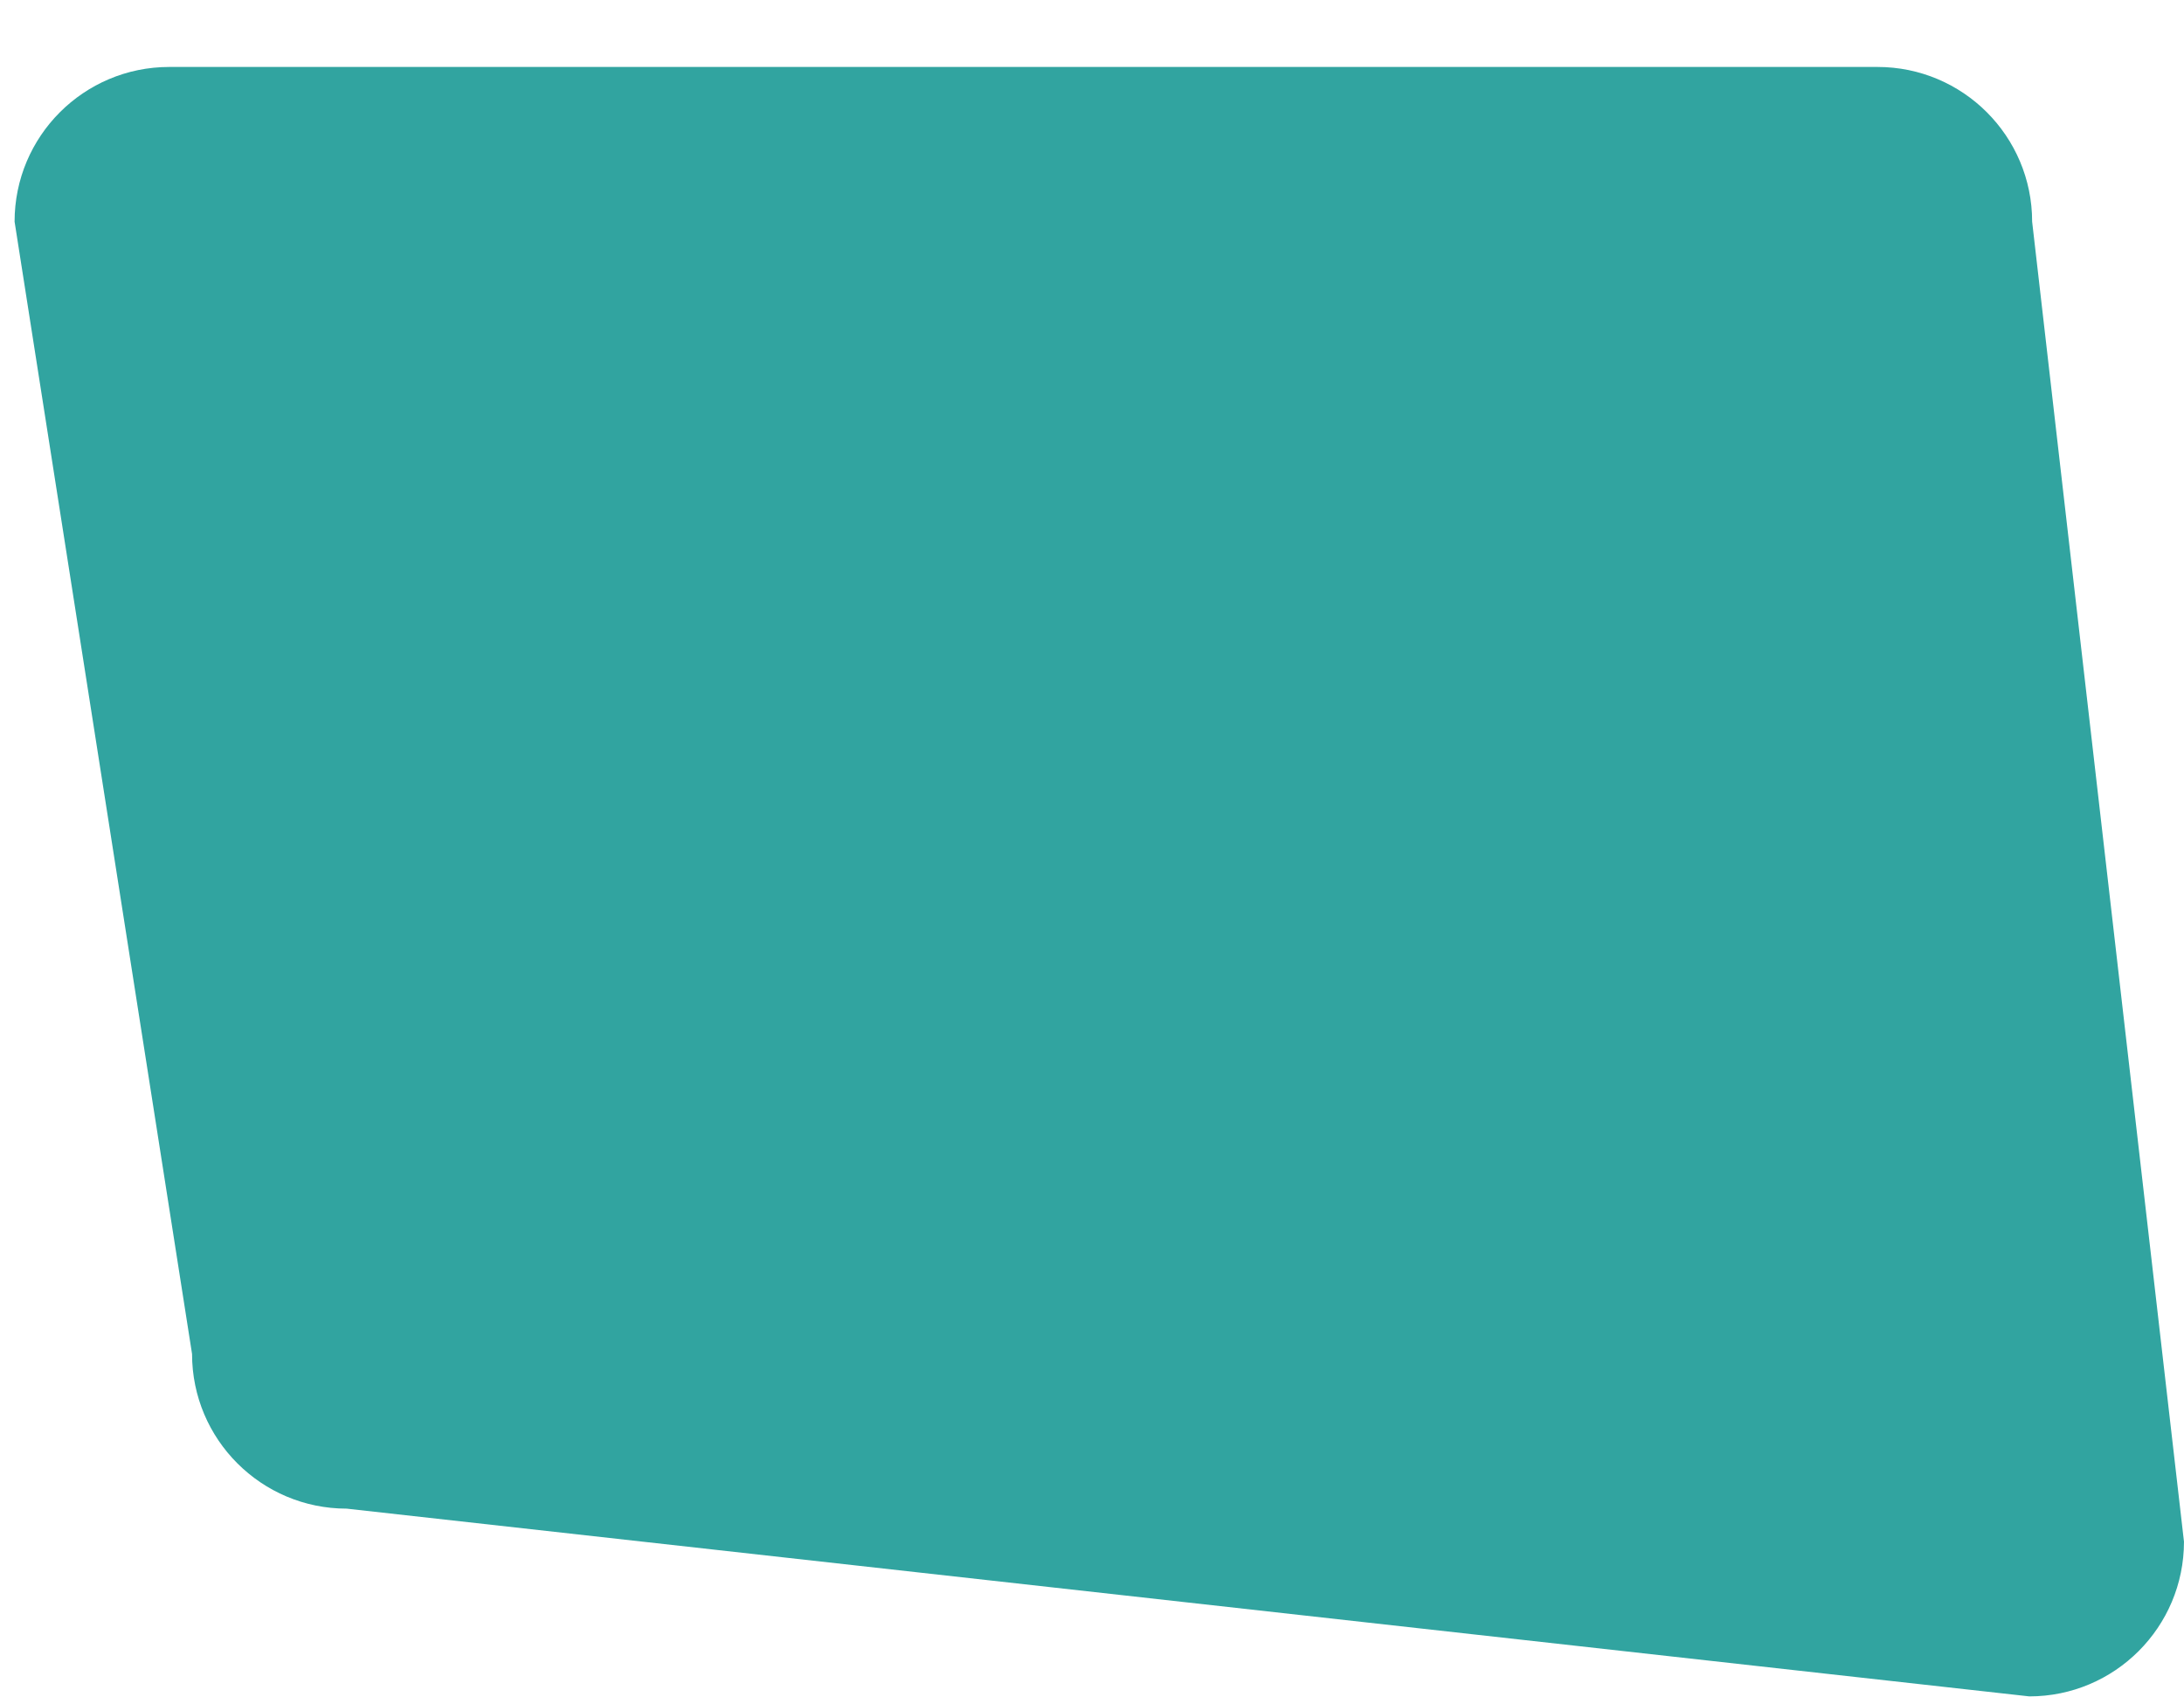
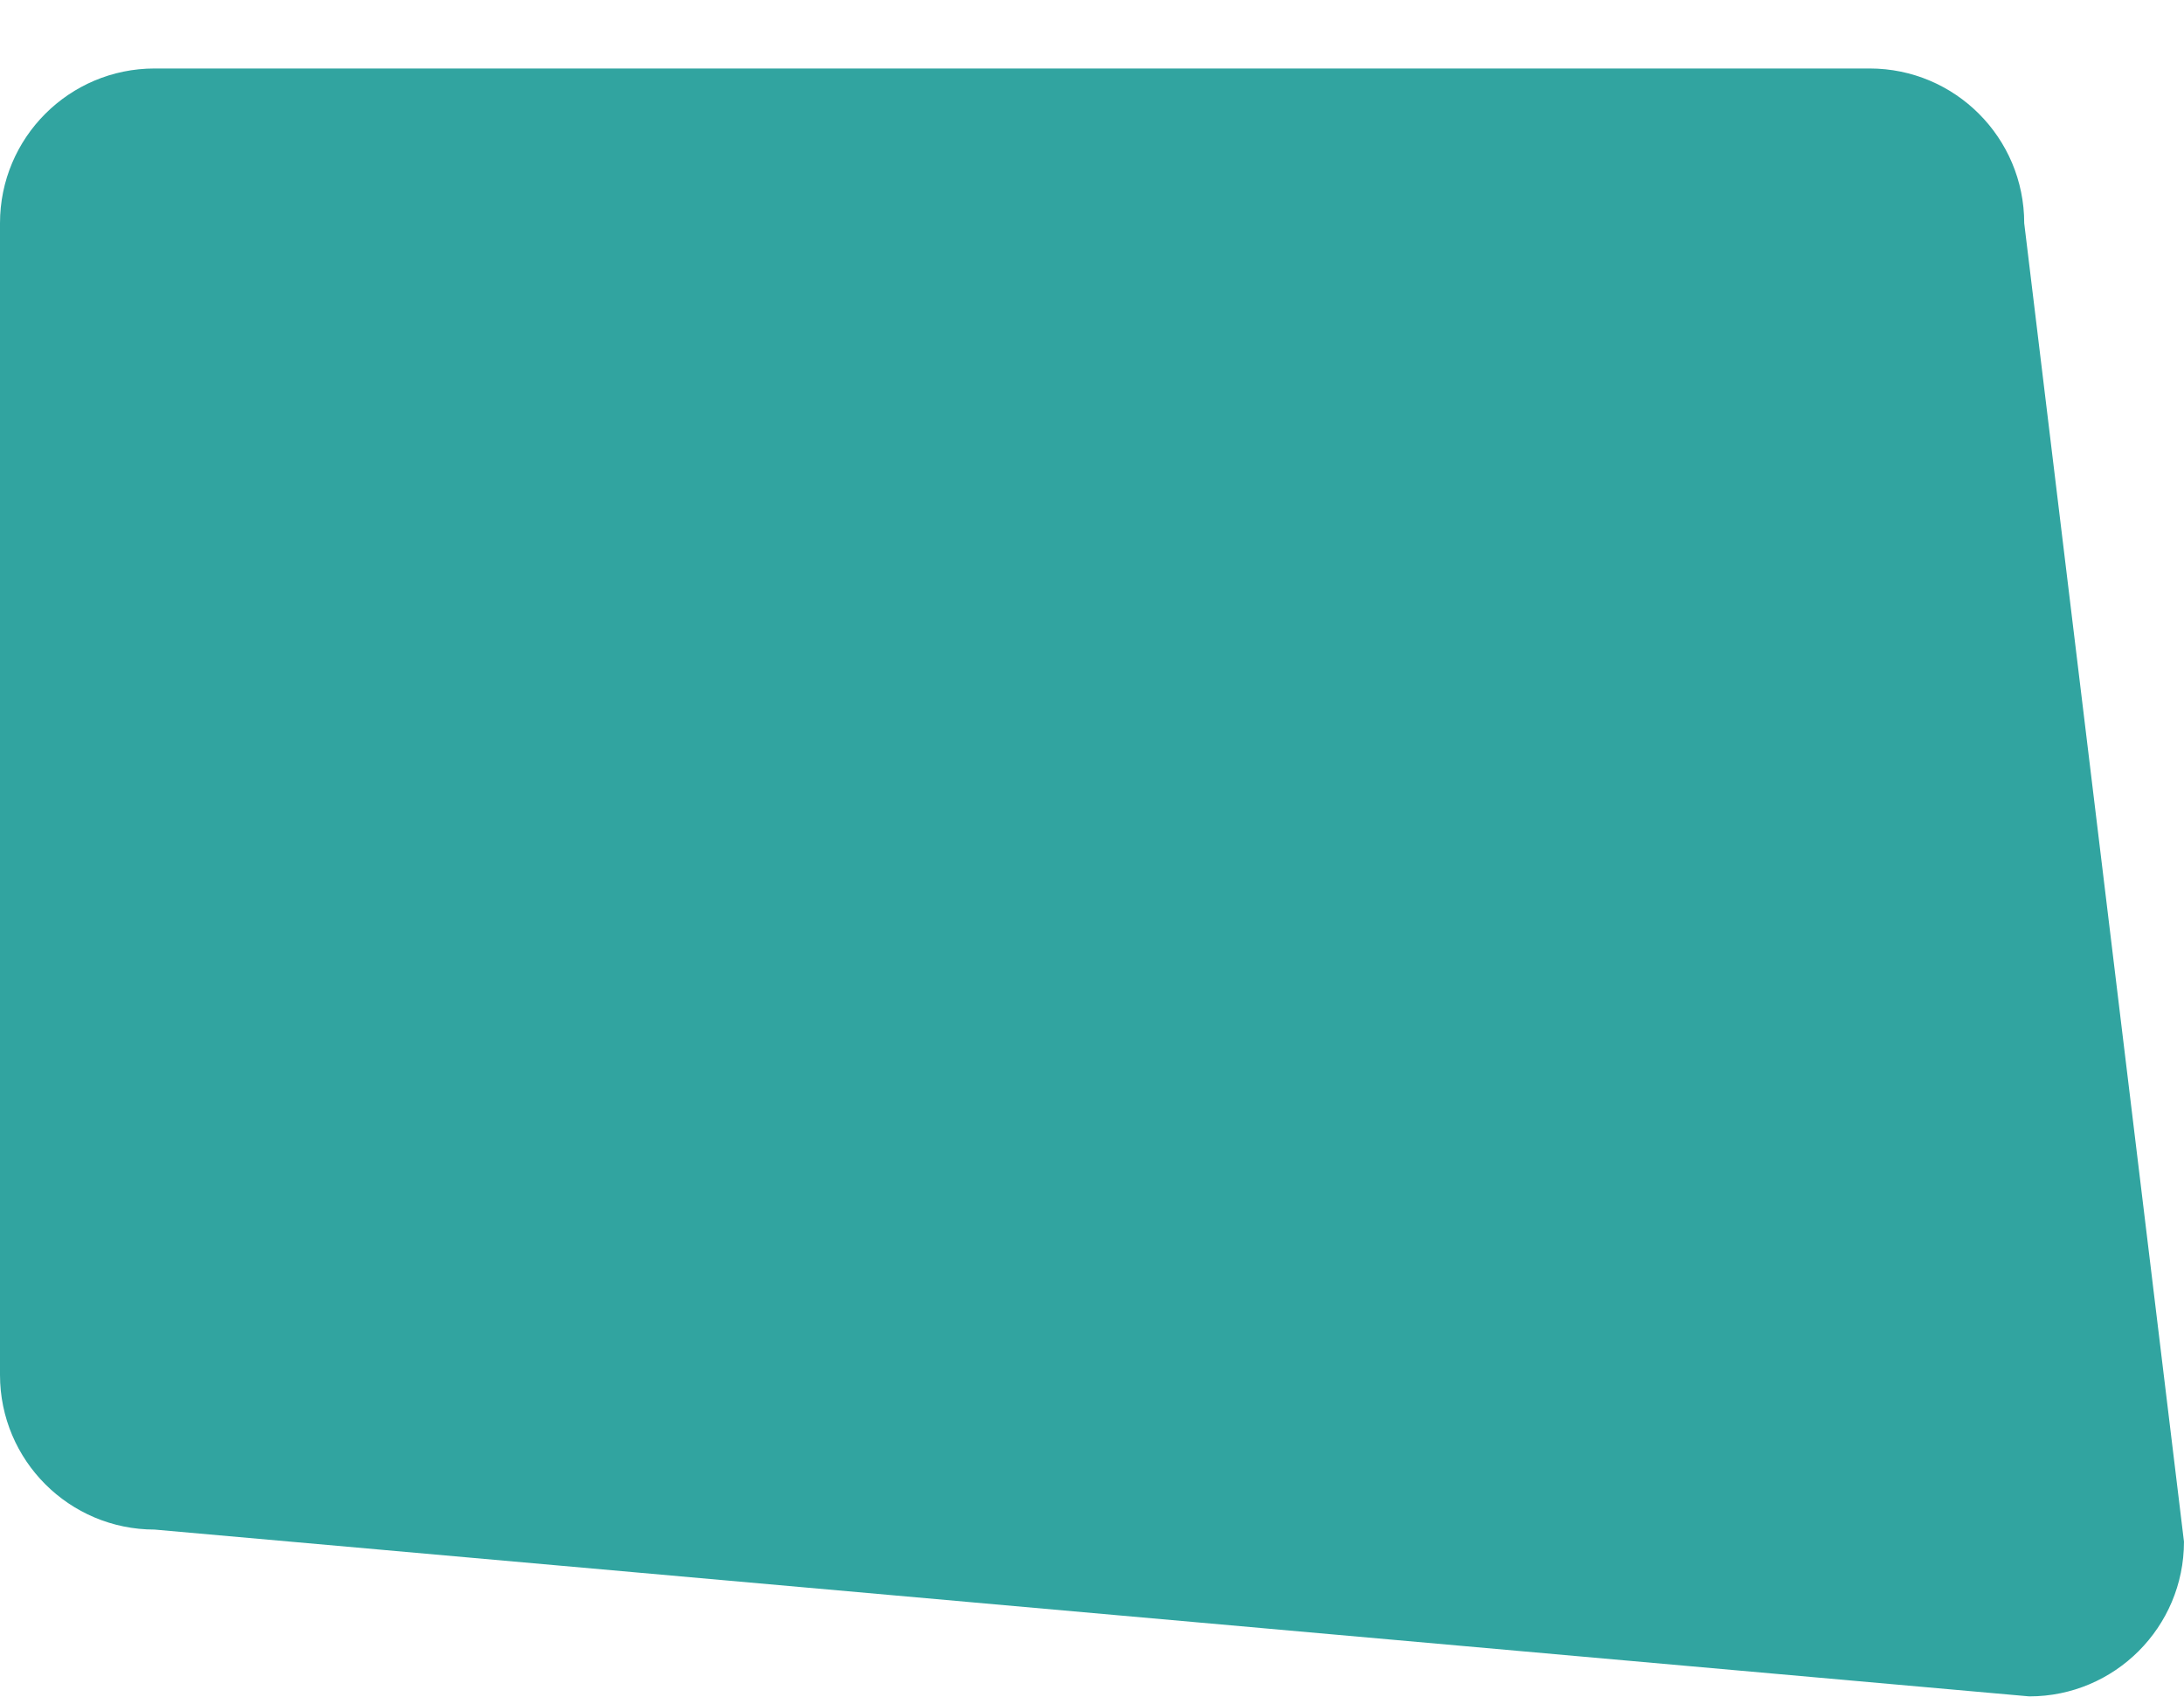
- <svg xmlns="http://www.w3.org/2000/svg" width="95.695" height="74.31" viewBox="0 0 95.695 74.31">
-   <path fill-rule="evenodd" clip-rule="evenodd" fill="#31A4A0" d="M7.415 2.933h74.849a6.776 6.776 0 0 1 6.777 6.777l6.653 57.823a6.777 6.777 0 0 1-6.777 6.776l-73.726-8.224a6.777 6.777 0 0 1-6.776-6.776L.639 9.709a6.777 6.777 0 0 1 6.776-6.776z" />
+ <svg xmlns="http://www.w3.org/2000/svg" width="95.695" height="74.311" viewBox="0 0 95.695 74.311">
+   <path fill="#31A4A0" d="M6.775 3h75.143a6.775 6.775 0 0 1 6.776 6.776l7 57.757a6.777 6.777 0 0 1-6.777 6.776L6.776 67.002A6.777 6.777 0 0 1 0 60.226V9.775A6.775 6.775 0 0 1 6.775 3z" />
</svg>
